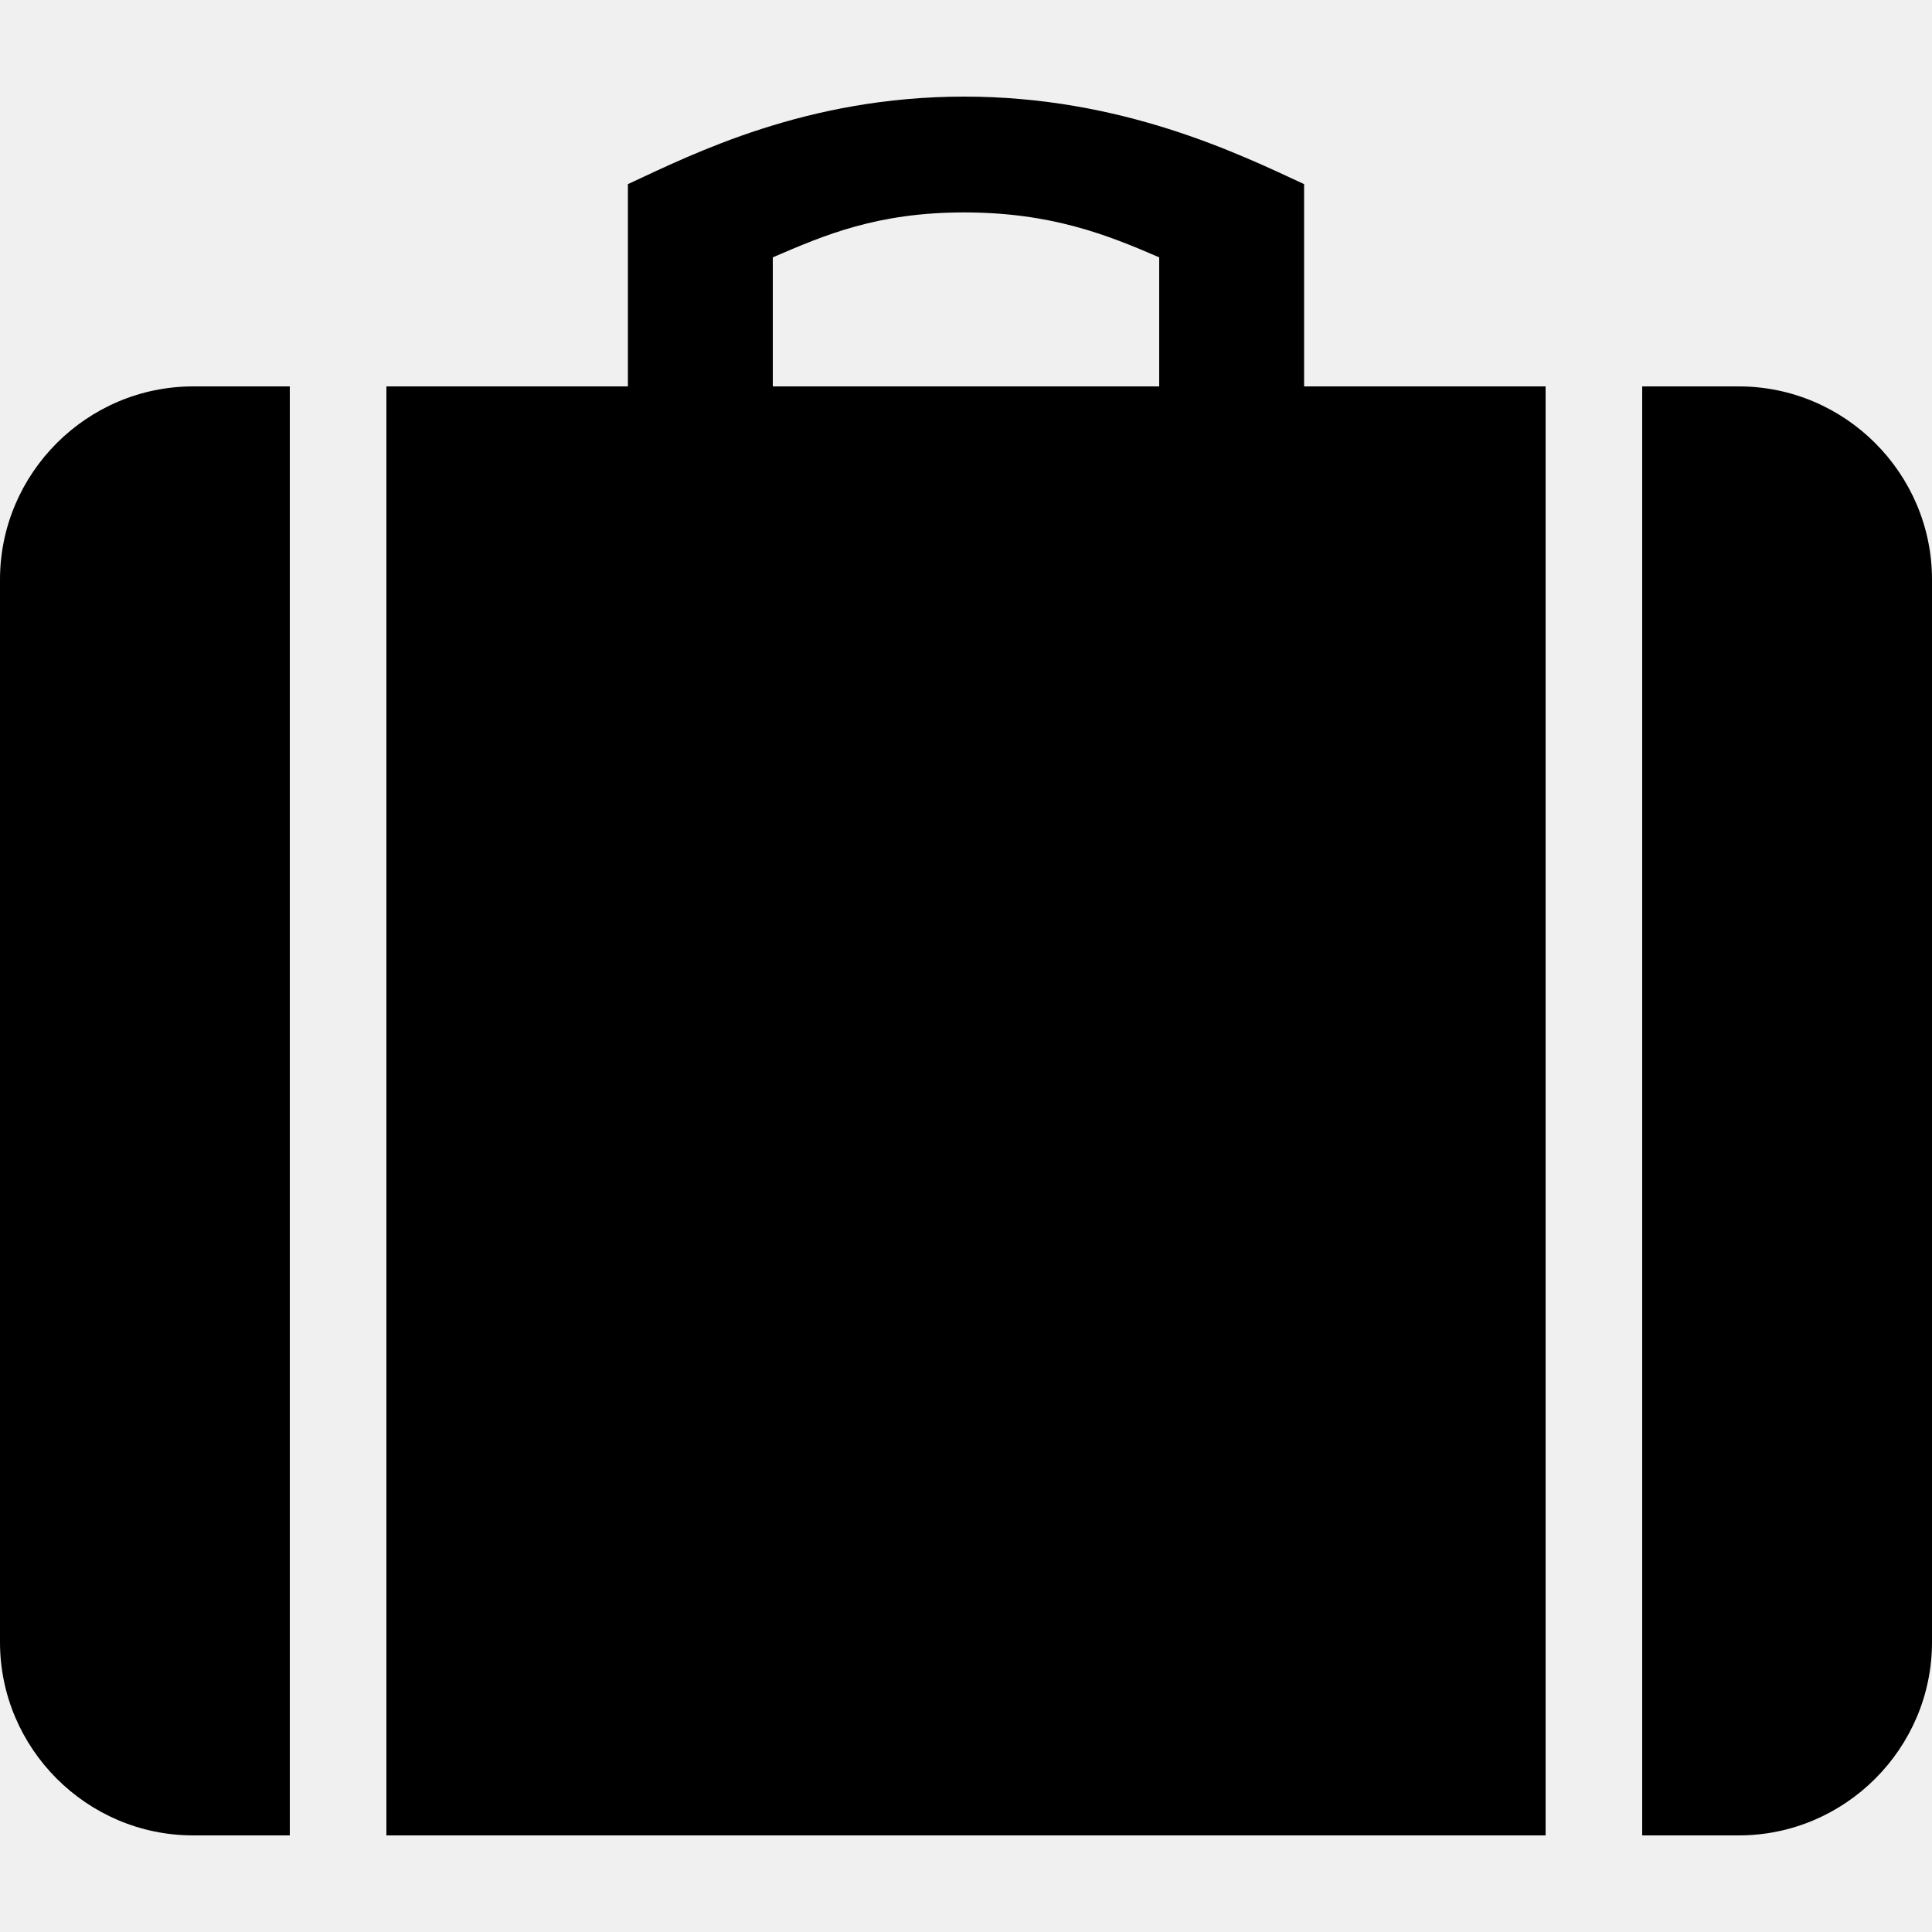
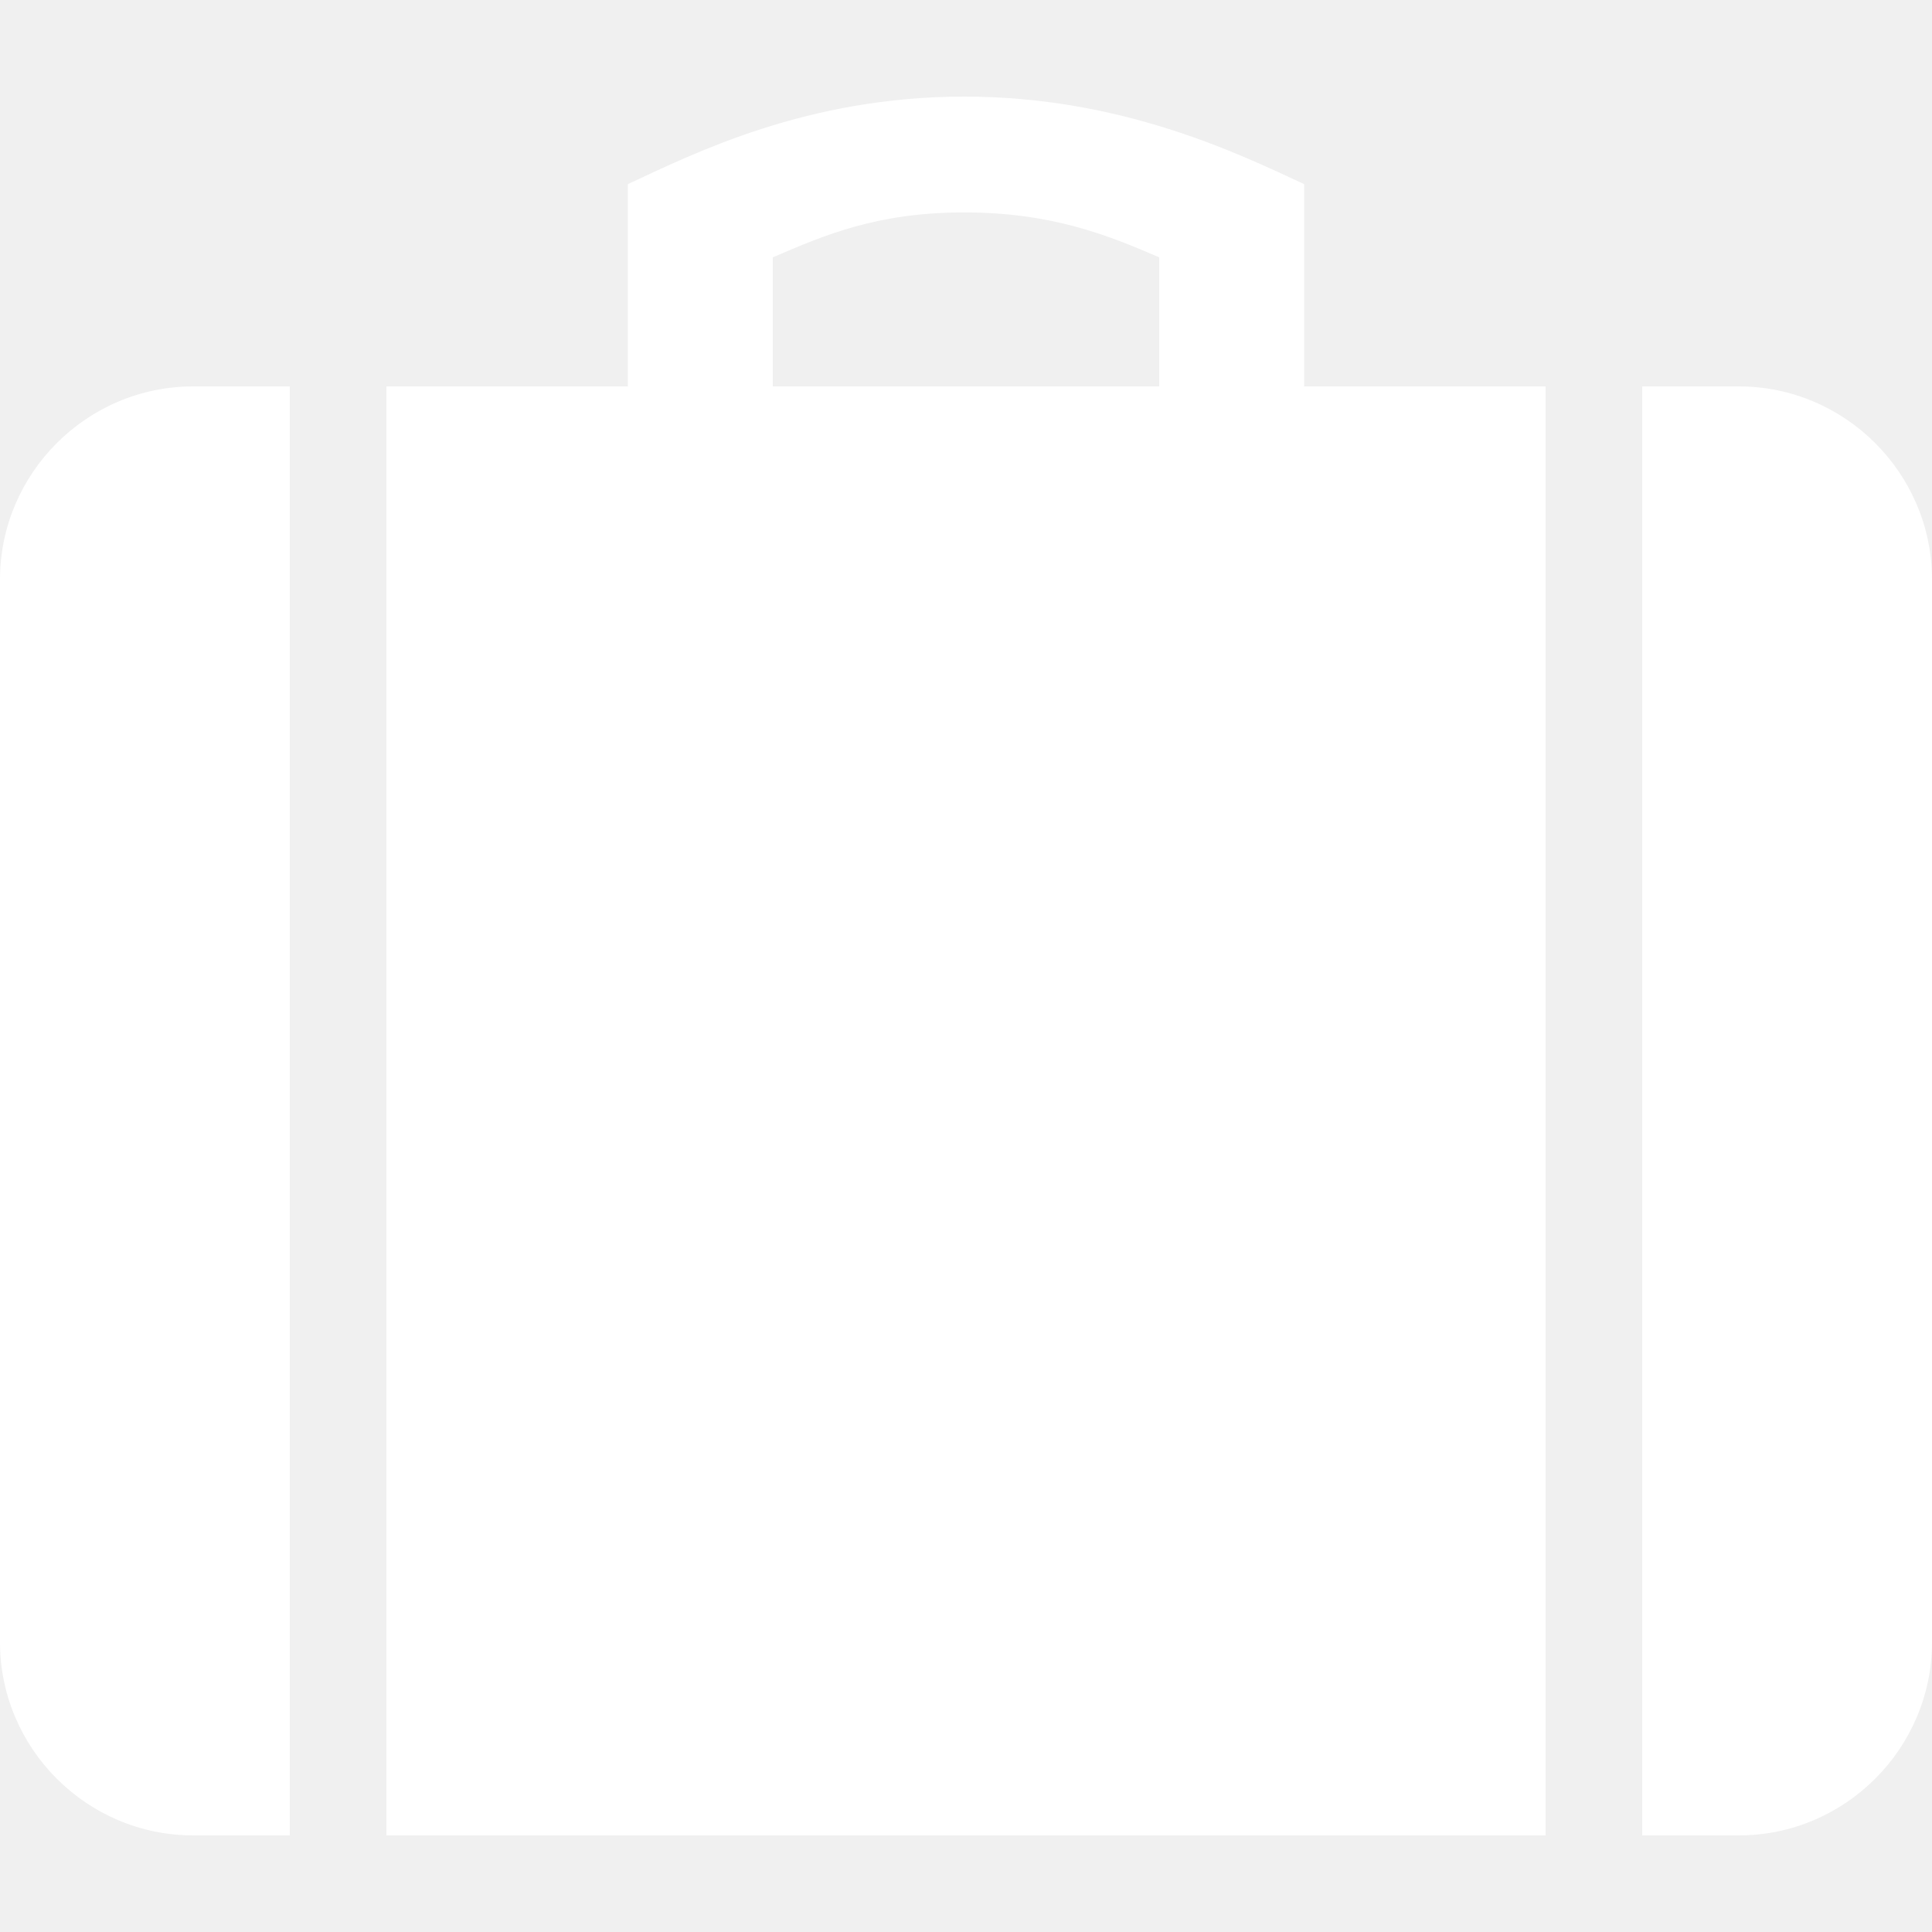
<svg xmlns="http://www.w3.org/2000/svg" version="1.1" id="Brush" x="0px" y="0px" viewBox="0 0 20 20" enable-background="new 0 0 20 20" xml:space="preserve">
-   <path d="M18,4h-1v15h1c1.1,0,2-0.9,2-2V6C20,4.9,19.1,4,18,4z M0,6l0,11c0,1.1,0.899,2,2,2h1V4H2C0.899,4,0,4.9,0,6z M13.5,1.906  C12.819,1.59,11.611,1,9.981,1C8.348,1,7.181,1.59,6.5,1.906V4H4v15h12V4h-2.5V1.906z M12,4H8V2.664  c0.534-0.23,1.078-0.465,1.981-0.465c0.902,0,1.486,0.234,2.019,0.465V4z" />
+   <path fill="#ffffff" d="M18,4h-1v15h1c1.1,0,2-0.9,2-2V6C20,4.9,19.1,4,18,4z M0,6l0,11c0,1.1,0.899,2,2,2h1V4H2C0.899,4,0,4.9,0,6z M13.5,1.906  C12.819,1.59,11.611,1,9.981,1C8.348,1,7.181,1.59,6.5,1.906V4H4v15h12V4h-2.5V1.906z M12,4H8V2.664  c0.534-0.23,1.078-0.465,1.981-0.465c0.902,0,1.486,0.234,2.019,0.465V4z" />
</svg>
